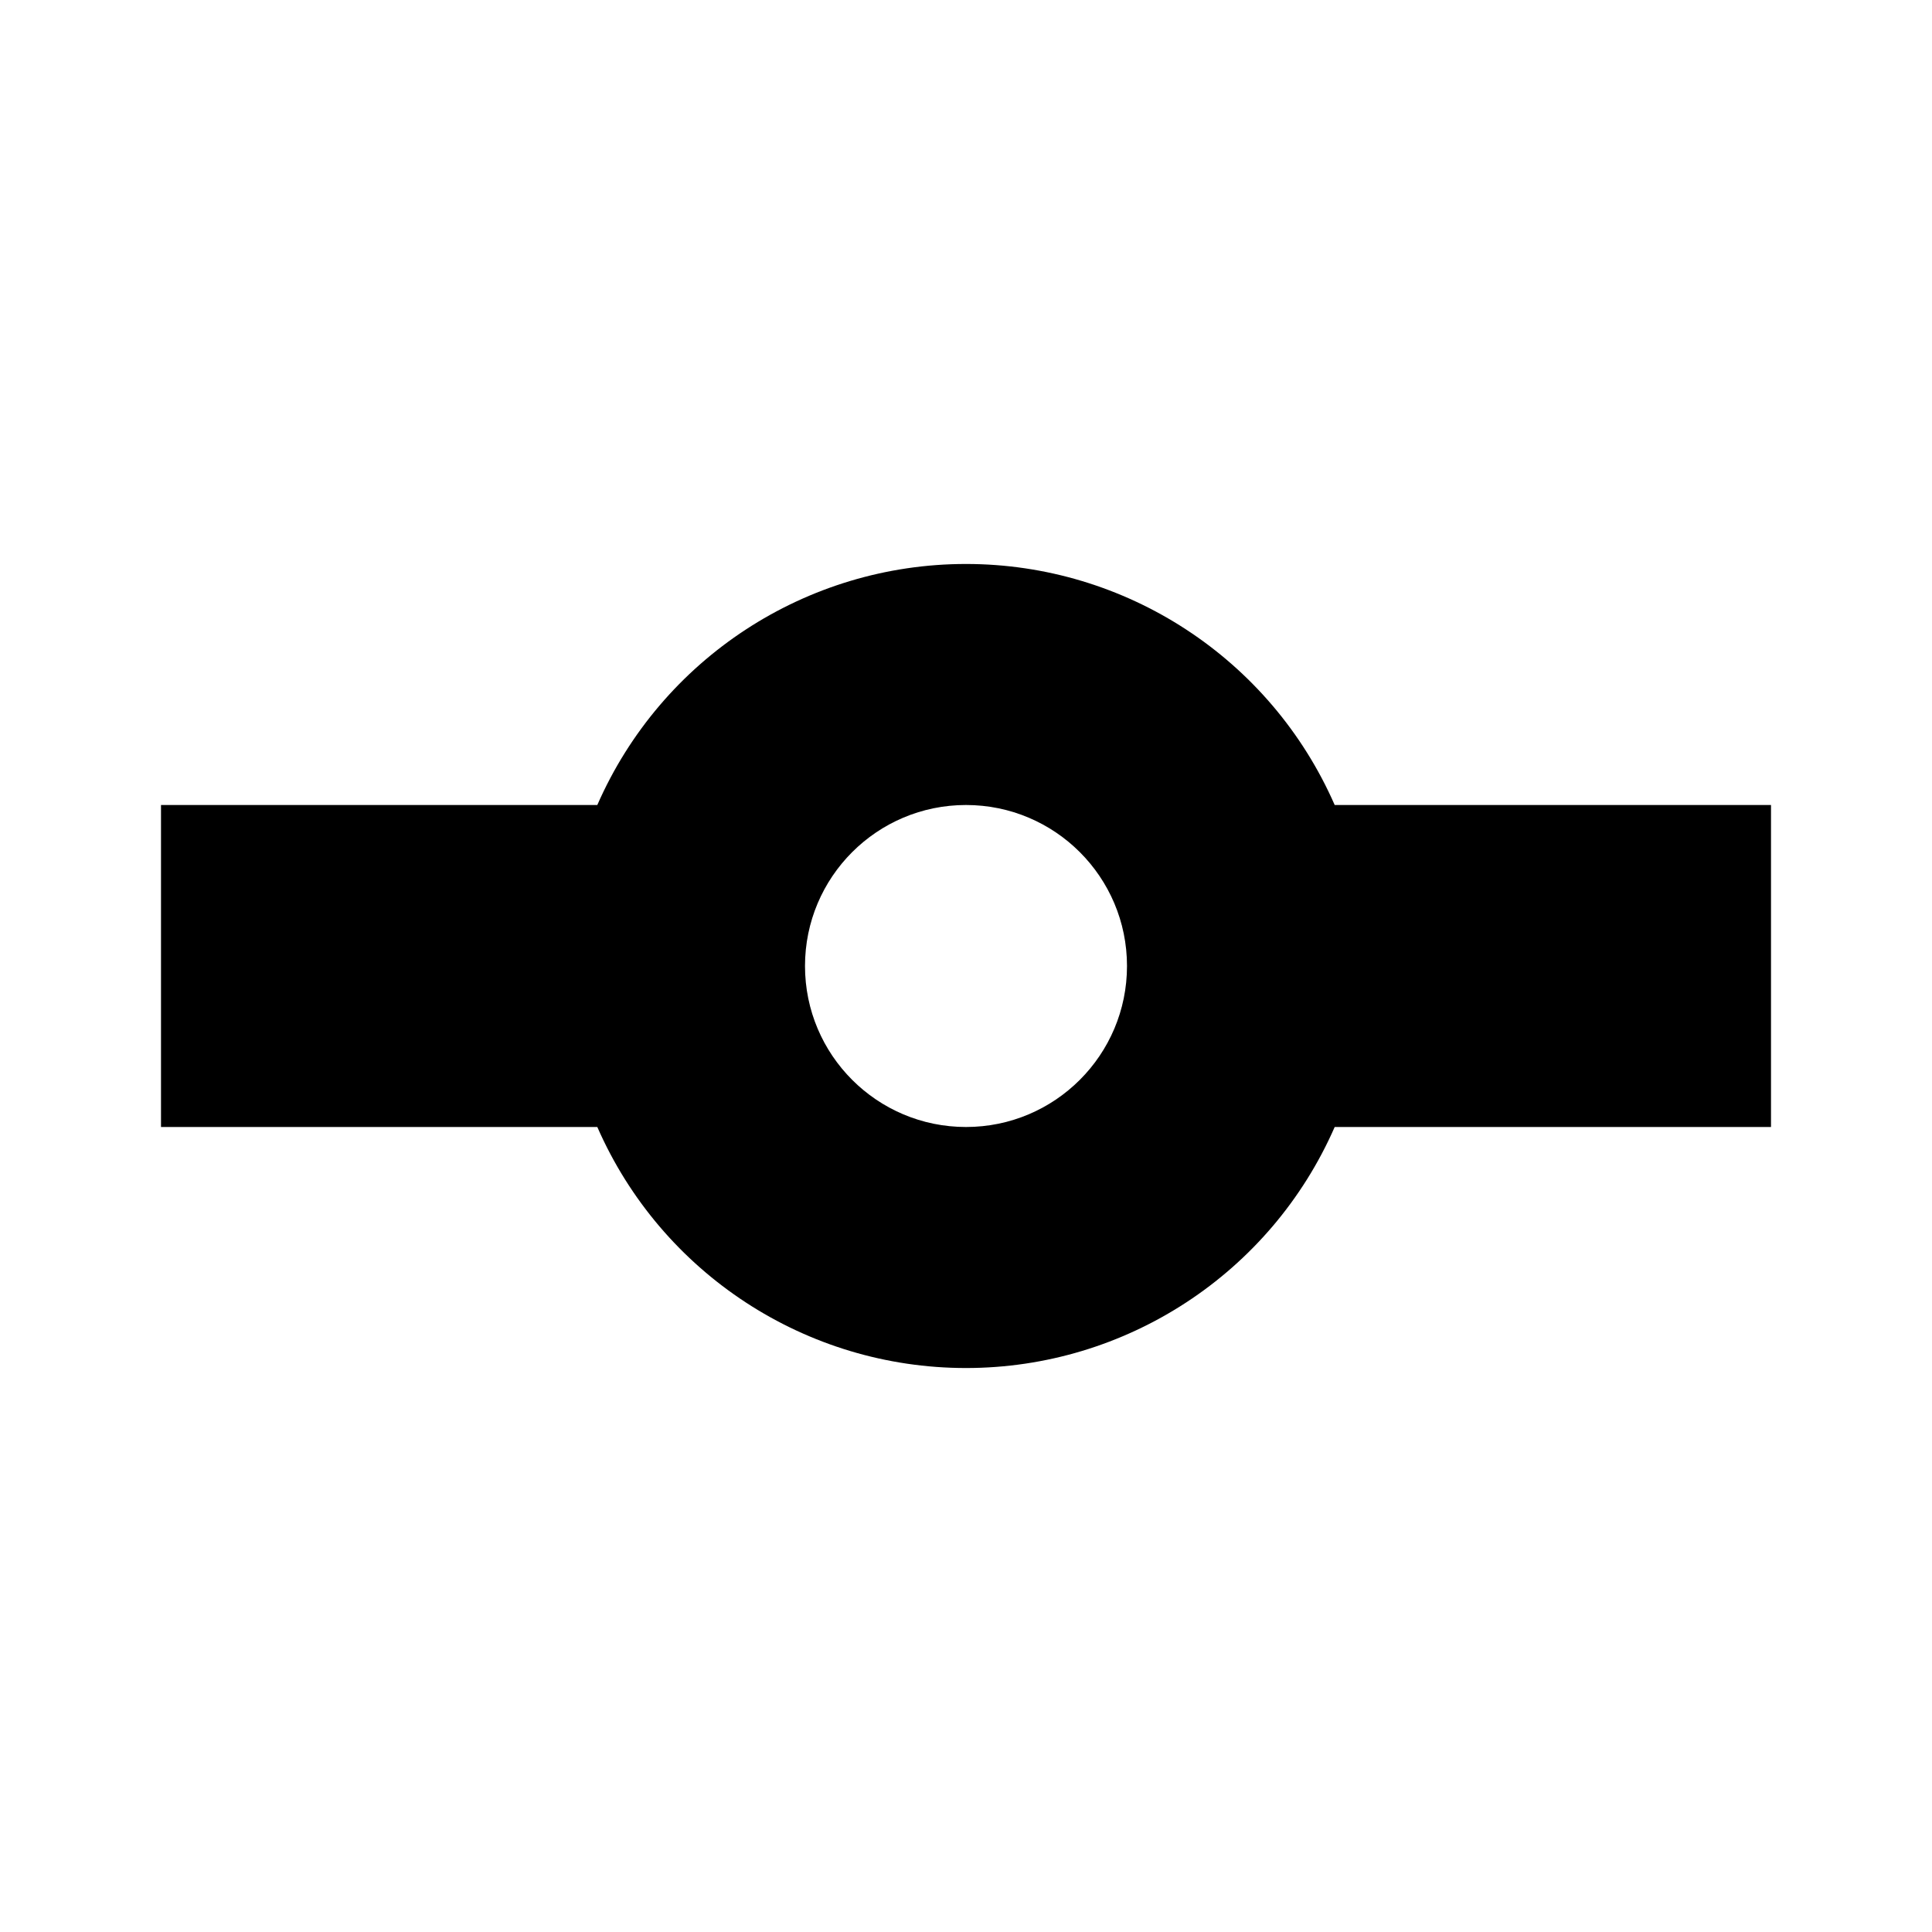
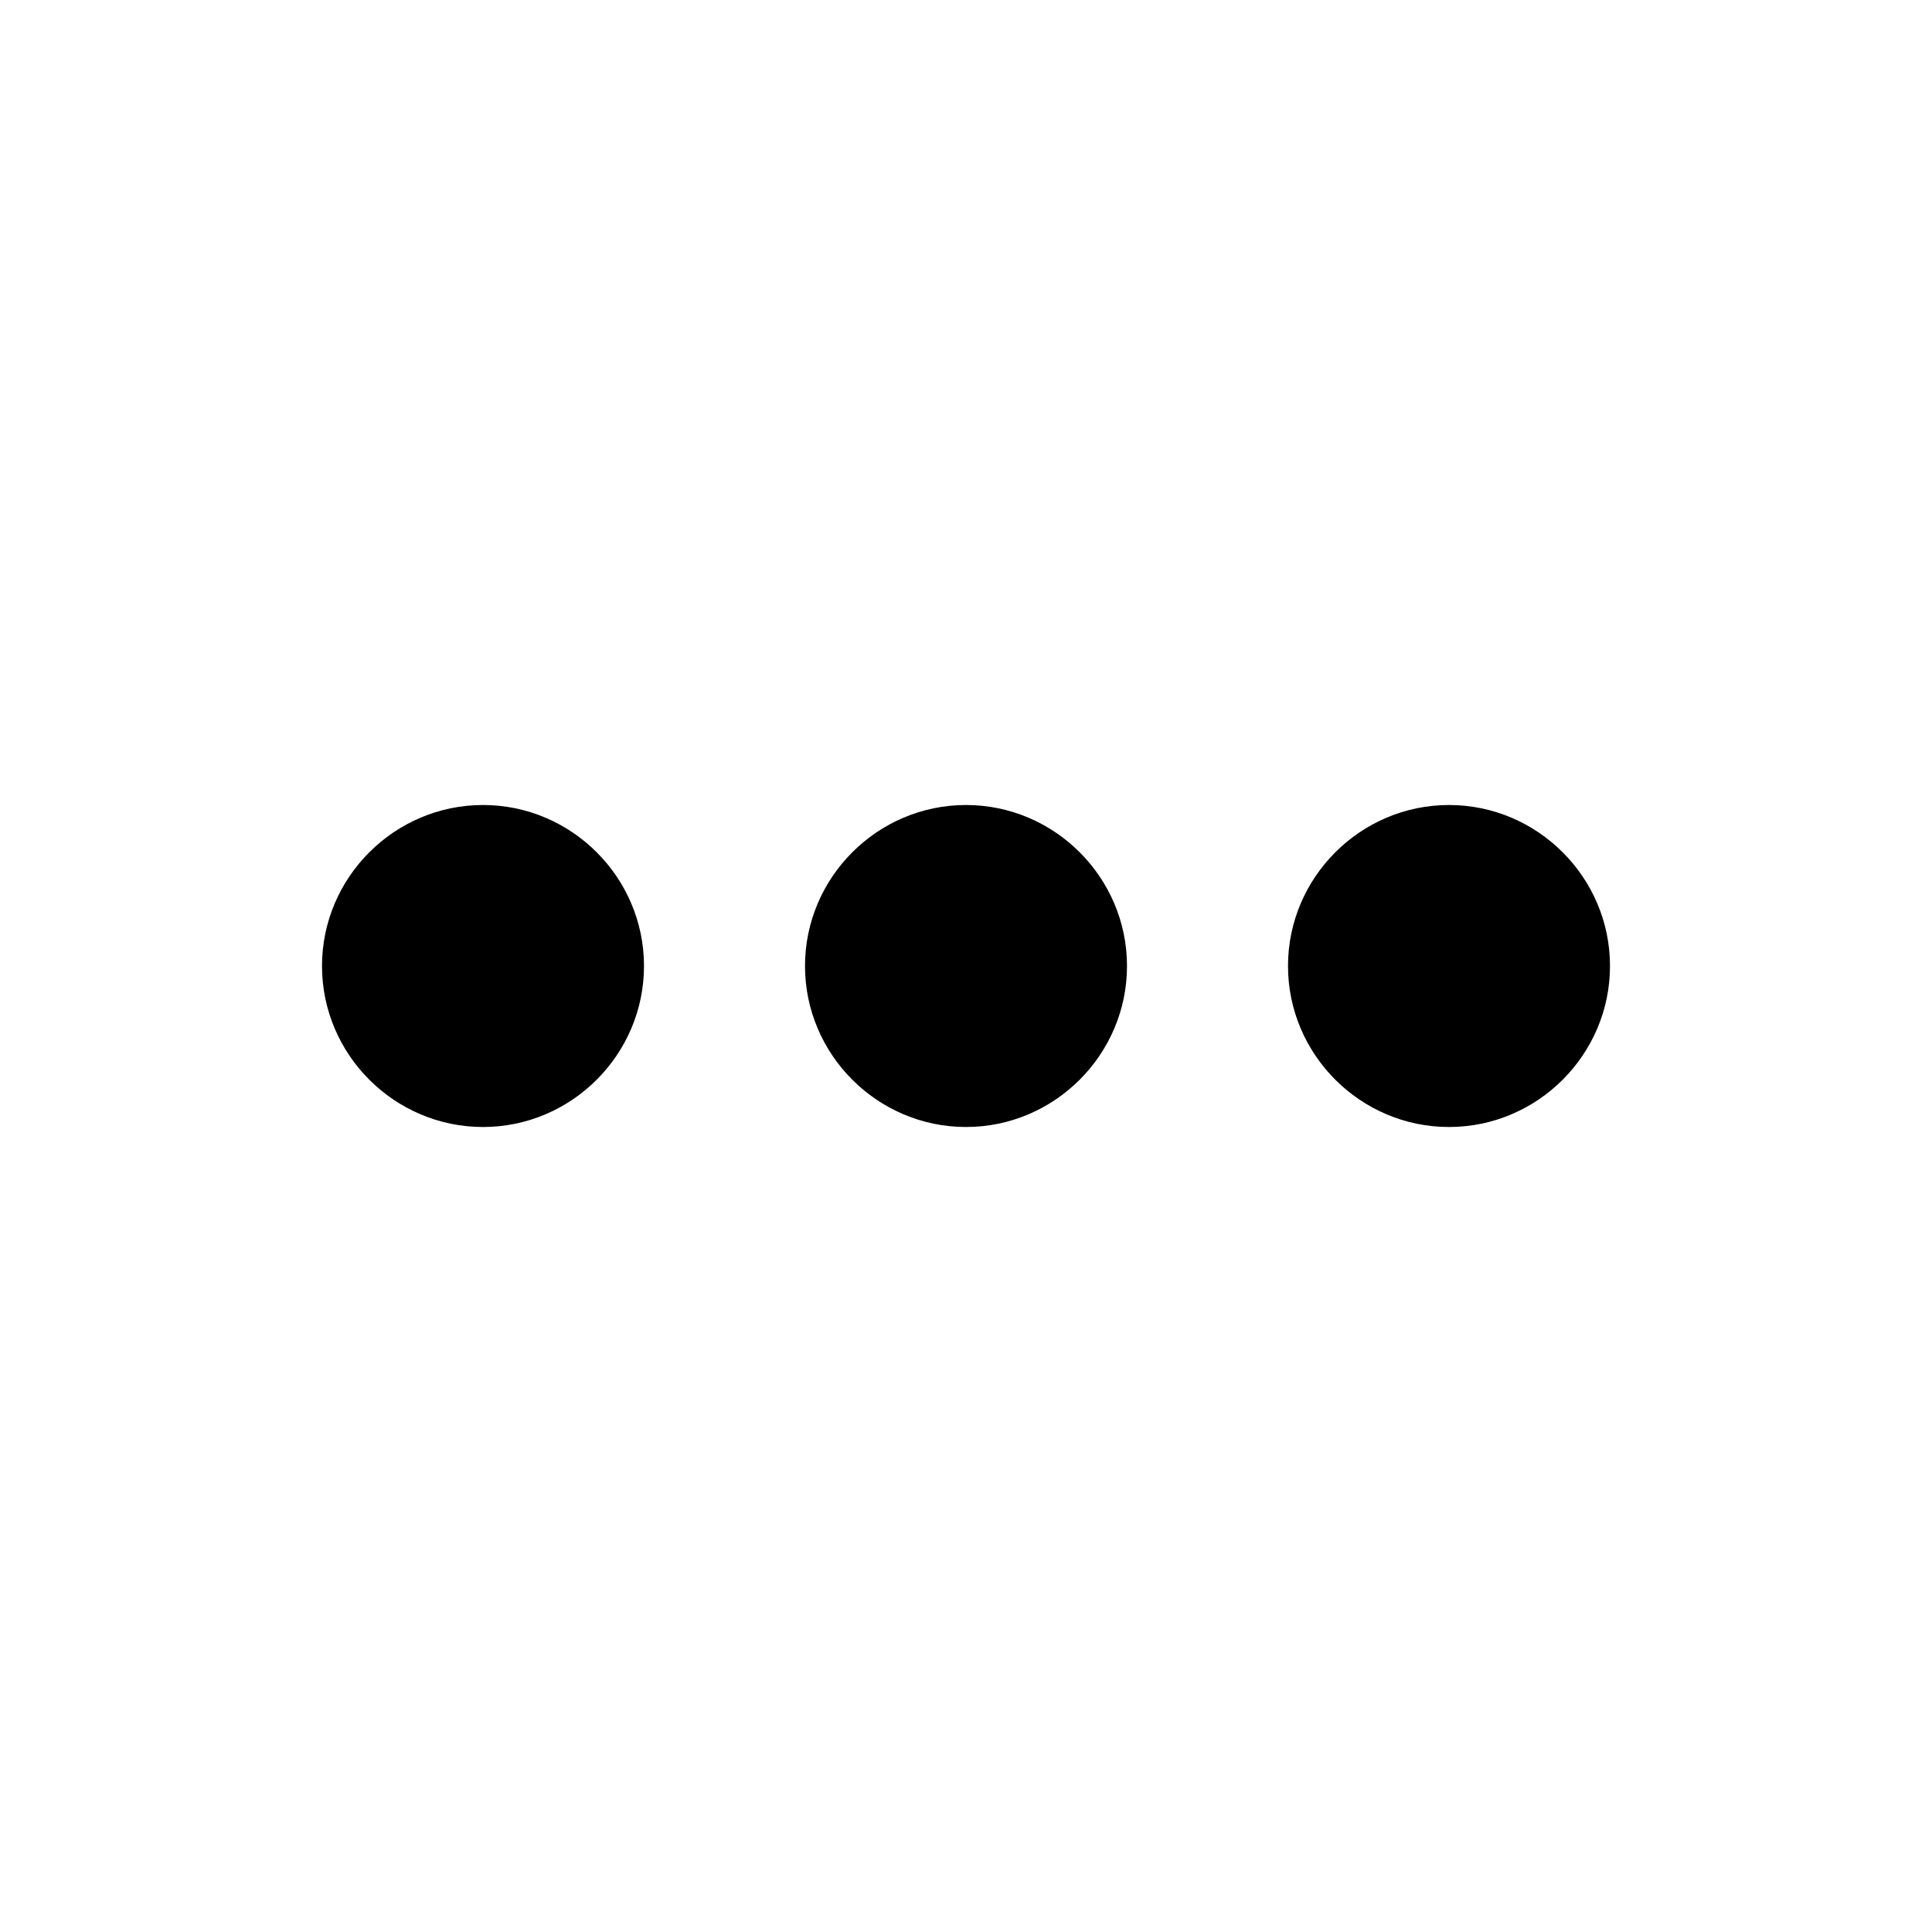
- <svg xmlns="http://www.w3.org/2000/svg" viewBox="0 0 24 24">
-   <defs>
-     <style>.cls-1{fill:none;}</style>
-   </defs>
-   <g id="Warstwa_2" data-name="Warstwa 2">
-     <g id="Icons">
-       <rect class="cls-1" width="24" height="24" />
-       <path d="M22,10H16.58a5,5,0,0,0-9.16,0H2v4H7.42a5,5,0,0,0,9.16,0H22ZM12,14a2,2,0,1,1,2-2A2,2,0,0,1,12,14Z" />
-     </g>
-   </g>
+ <svg xmlns="http://www.w3.org/2000/svg" width="24" height="24" viewBox="0 0 24 24">
+   <path fill="none" d="M0 0h24v24H0V0z" />
+   <path d="M6 10c-1.1 0-2 .9-2 2s.9 2 2 2 2-.9 2-2-.9-2-2-2zm12 0c-1.1 0-2 .9-2 2s.9 2 2 2 2-.9 2-2-.9-2-2-2zm-6 0c-1.1 0-2 .9-2 2s.9 2 2 2 2-.9 2-2-.9-2-2-2z" />
</svg>
